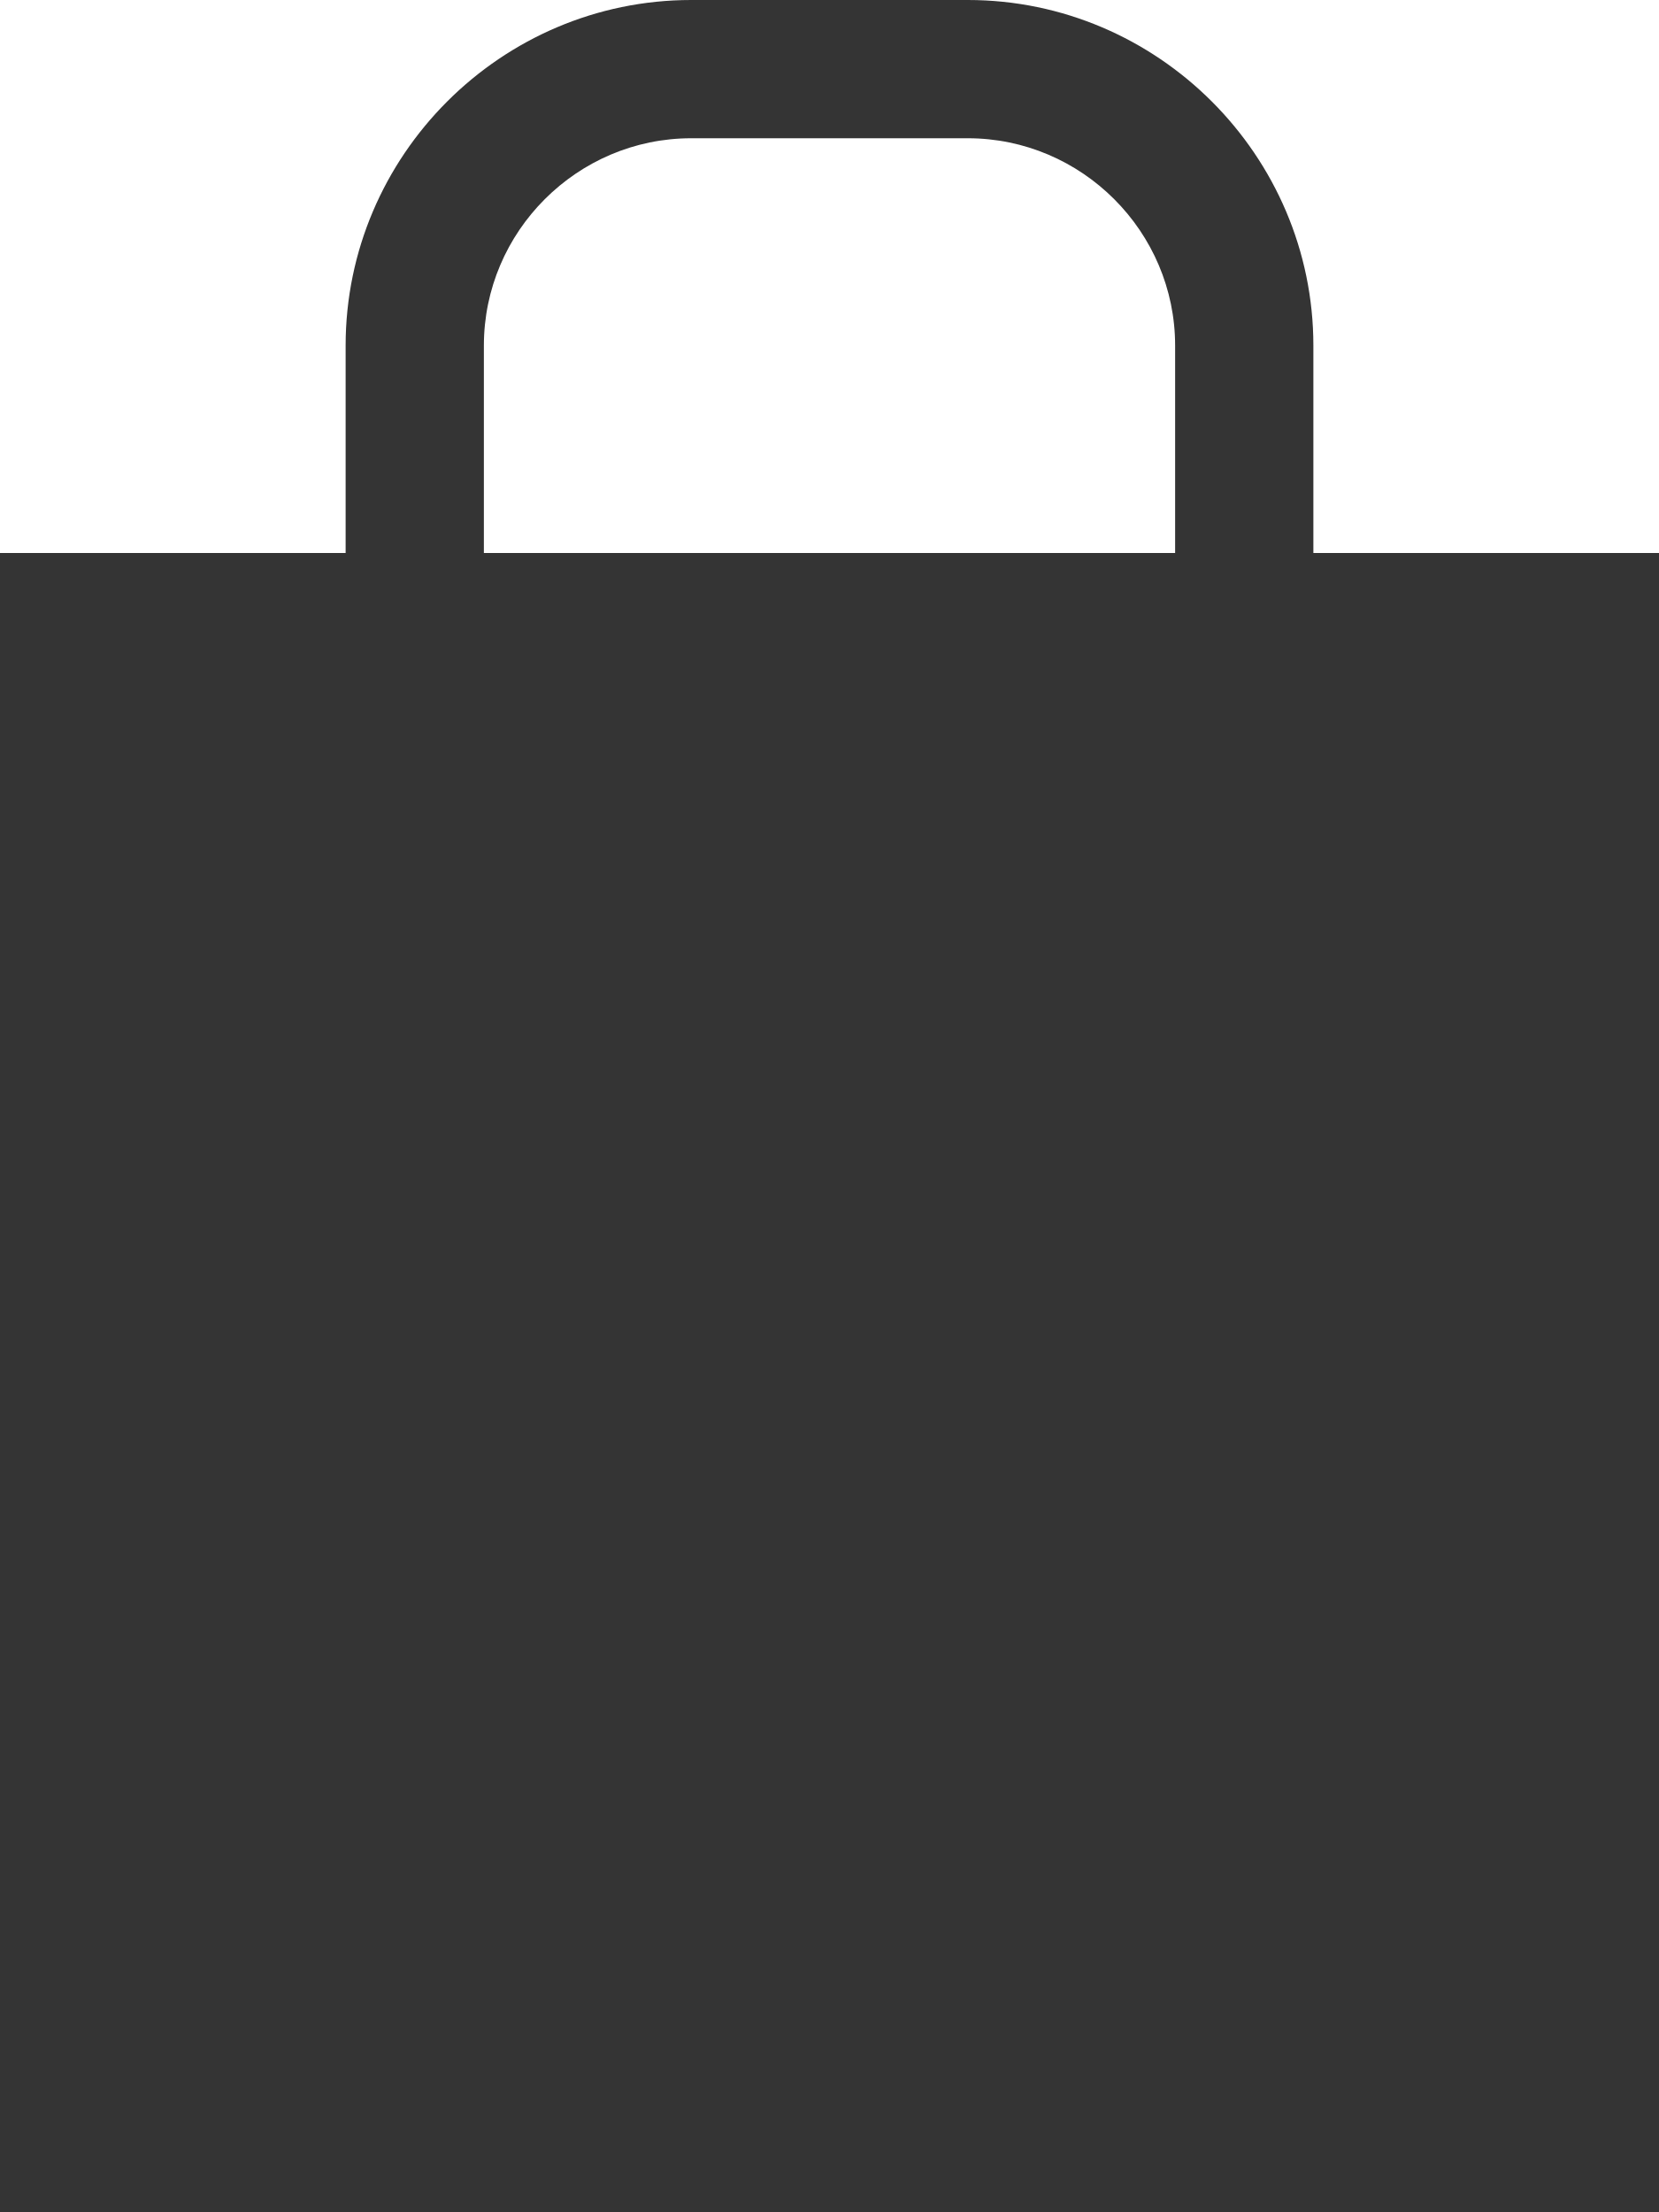
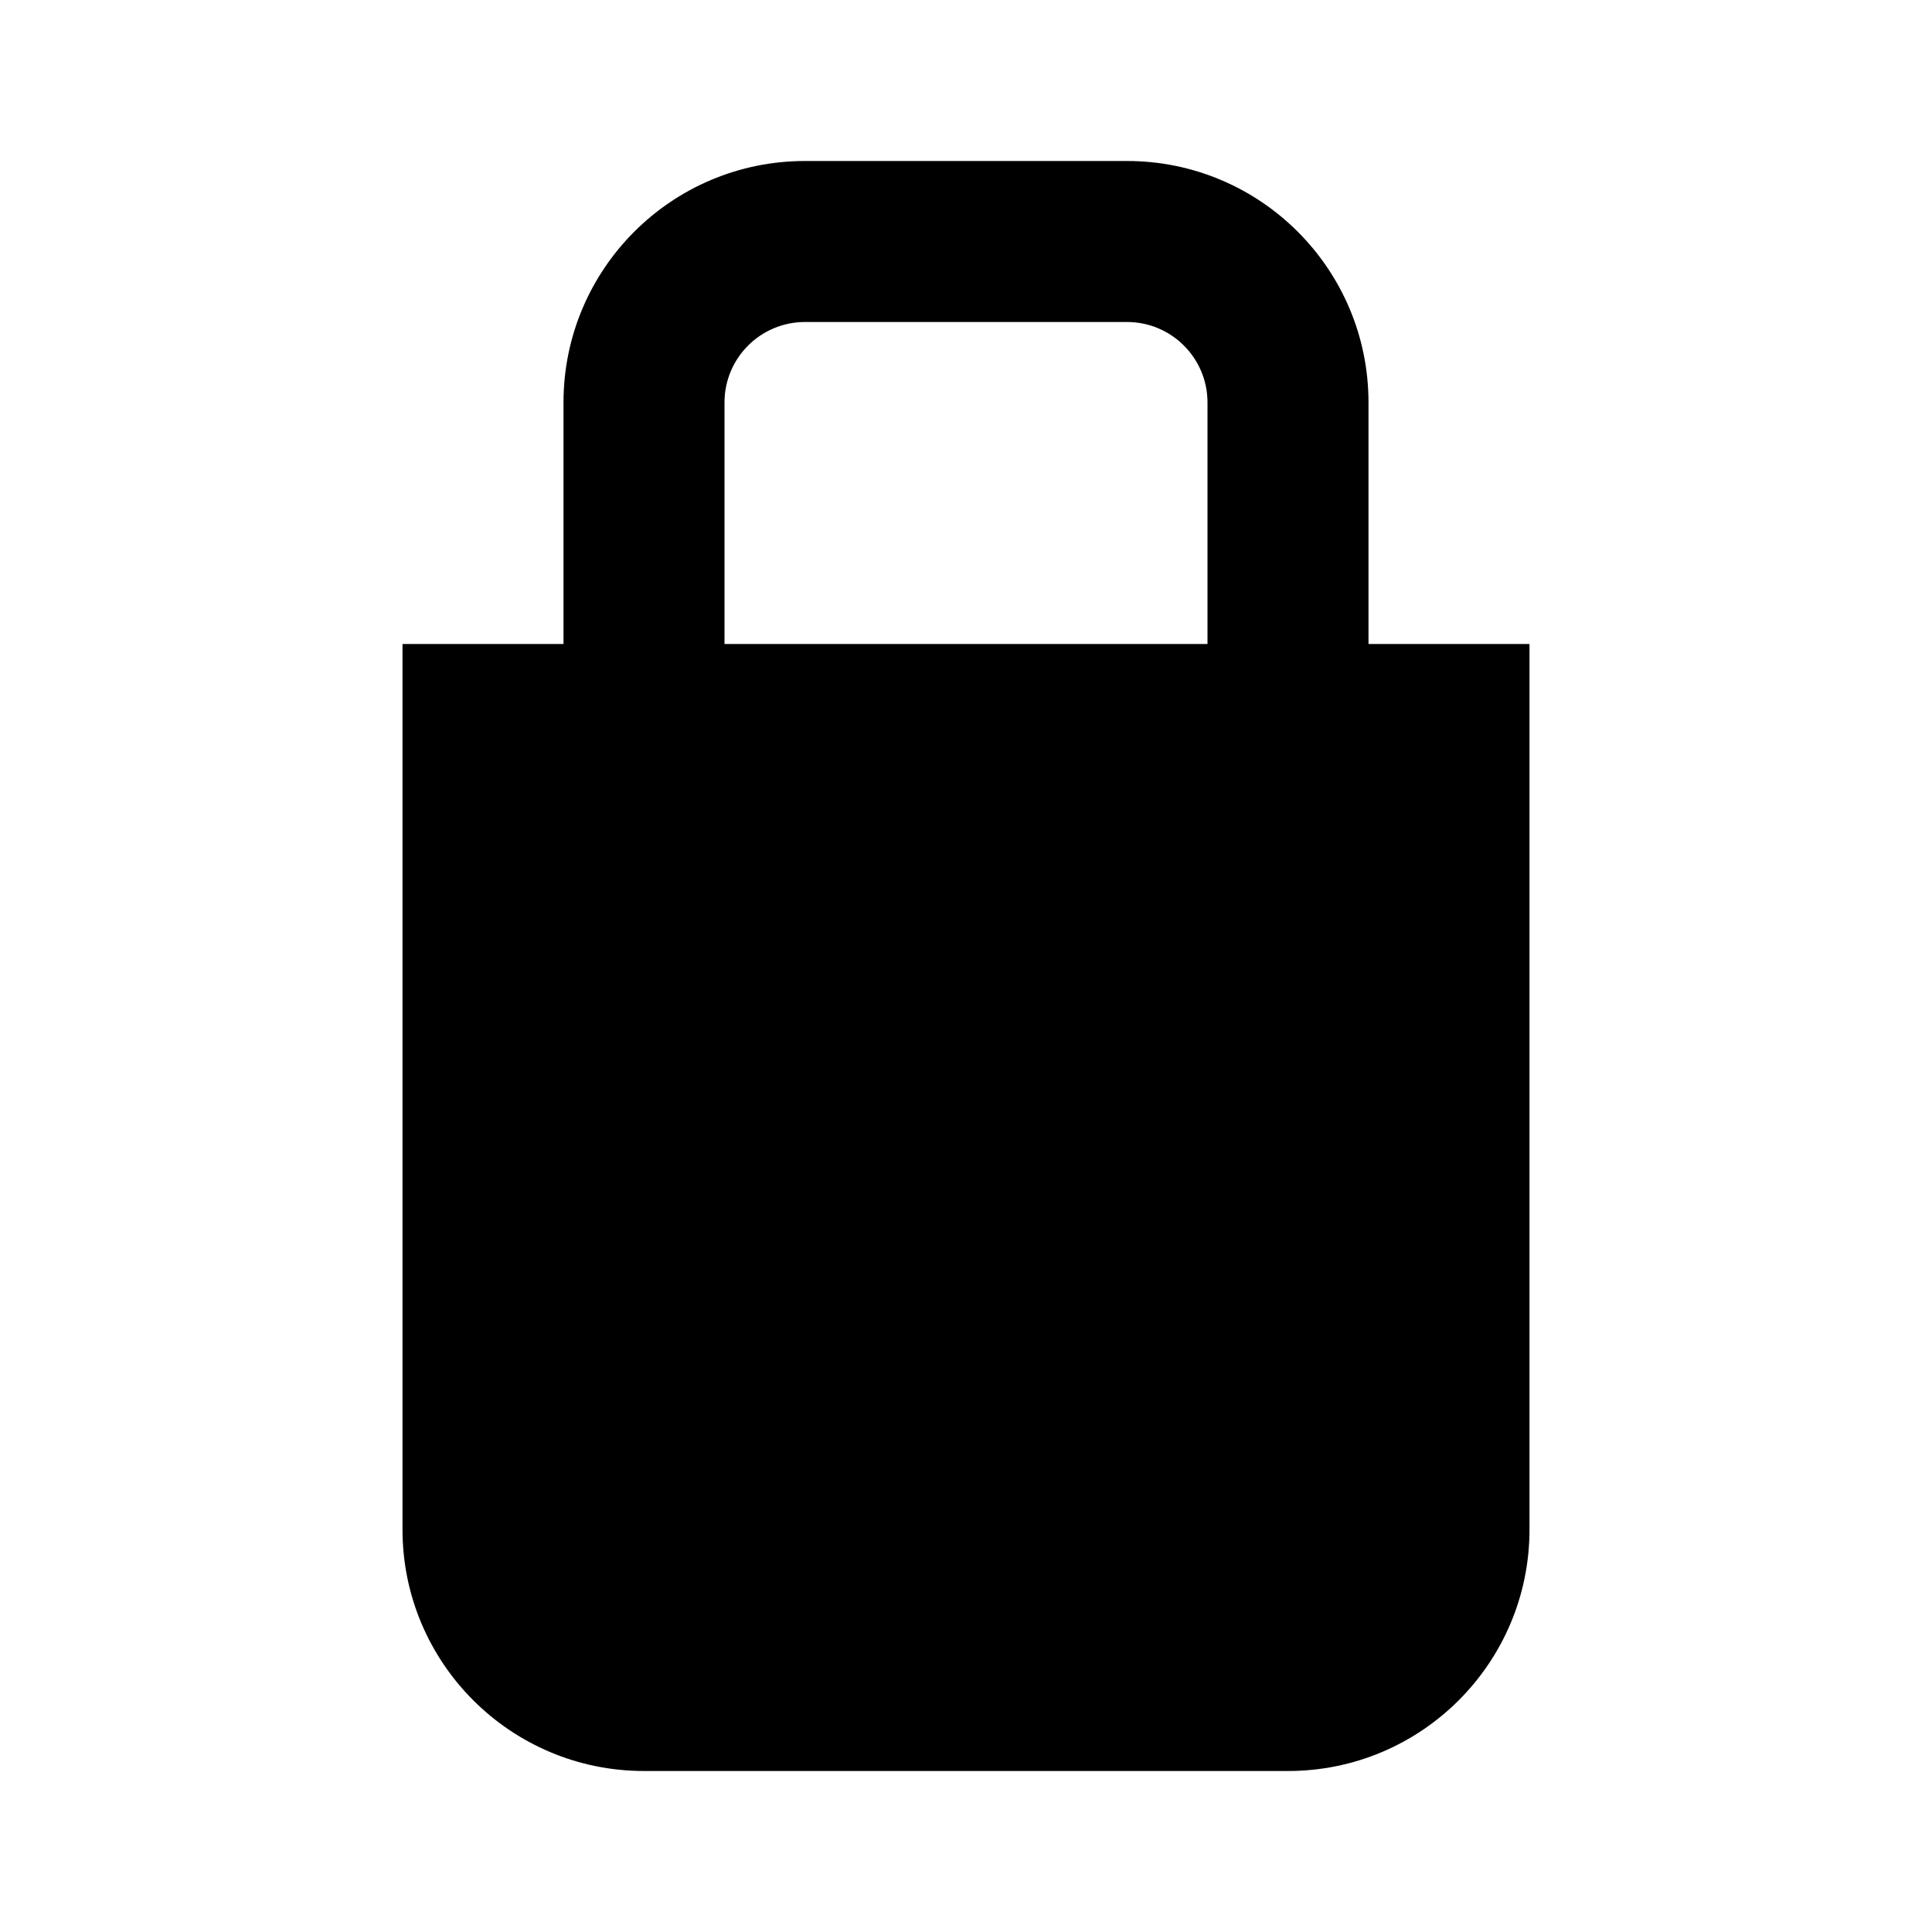
- <svg xmlns="http://www.w3.org/2000/svg" viewBox="0 0 48 64" enable-background="new 0 0 48 64">
-   <style type="text/css">.st0{fill:#343434;}</style>
-   <path class="st0" d="M38 16v-6c0-5.5-4.5-10-10-10h-8c-5.5 0-10 4.5-10 10v6h-10v48h48v-48h-10zm-24-6c0-3.3 2.7-6 6-6h8c3.3 0 6 2.7 6 6v6h-20v-6z" />
+ <svg xmlns="http://www.w3.org/2000/svg" viewBox="-5 -2 24 24" width="24" height="24" preserveAspectRatio="xMinYMin" class="jam jam-shopping-bag-alt-f">
+   <path d="M2 6V3a3 3 0 0 1 3-3h4a3 3 0 0 1 3 3v3h2v11a3 3 0 0 1-3 3H3a3 3 0 0 1-3-3V6h2zm2 0h6V3a1 1 0 0 0-1-1H5a1 1 0 0 0-1 1v3z" />
</svg>
